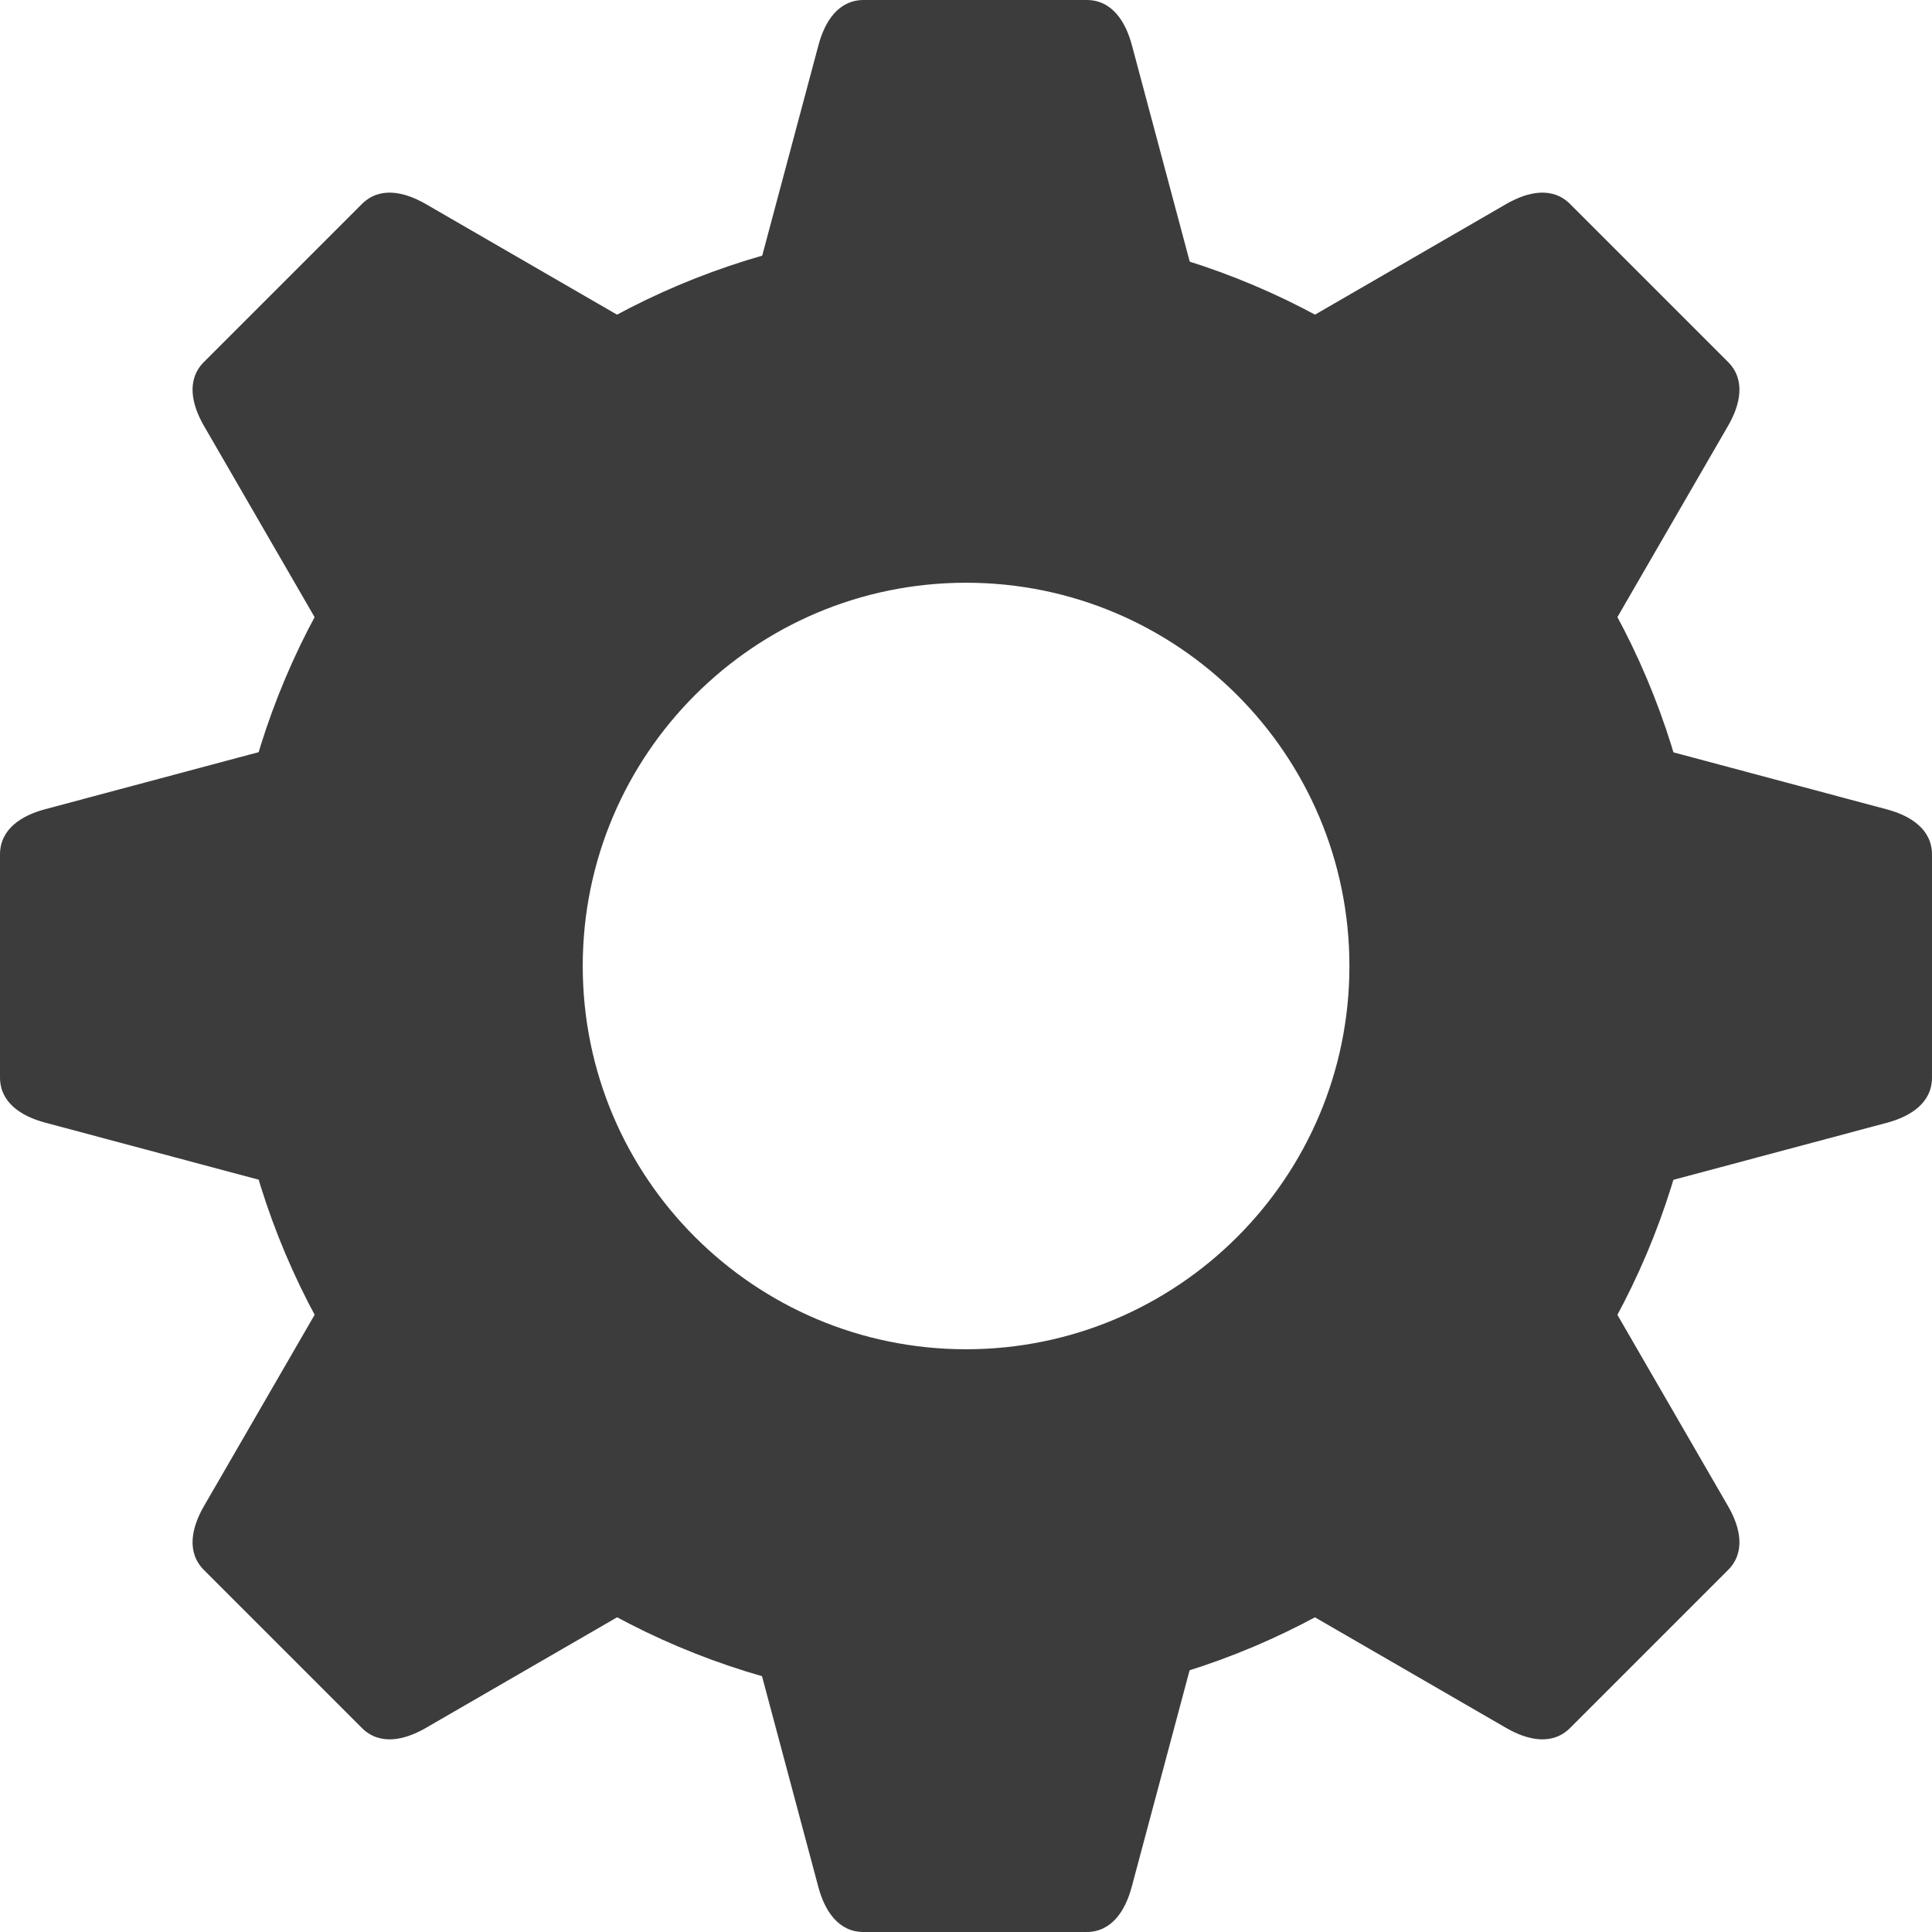
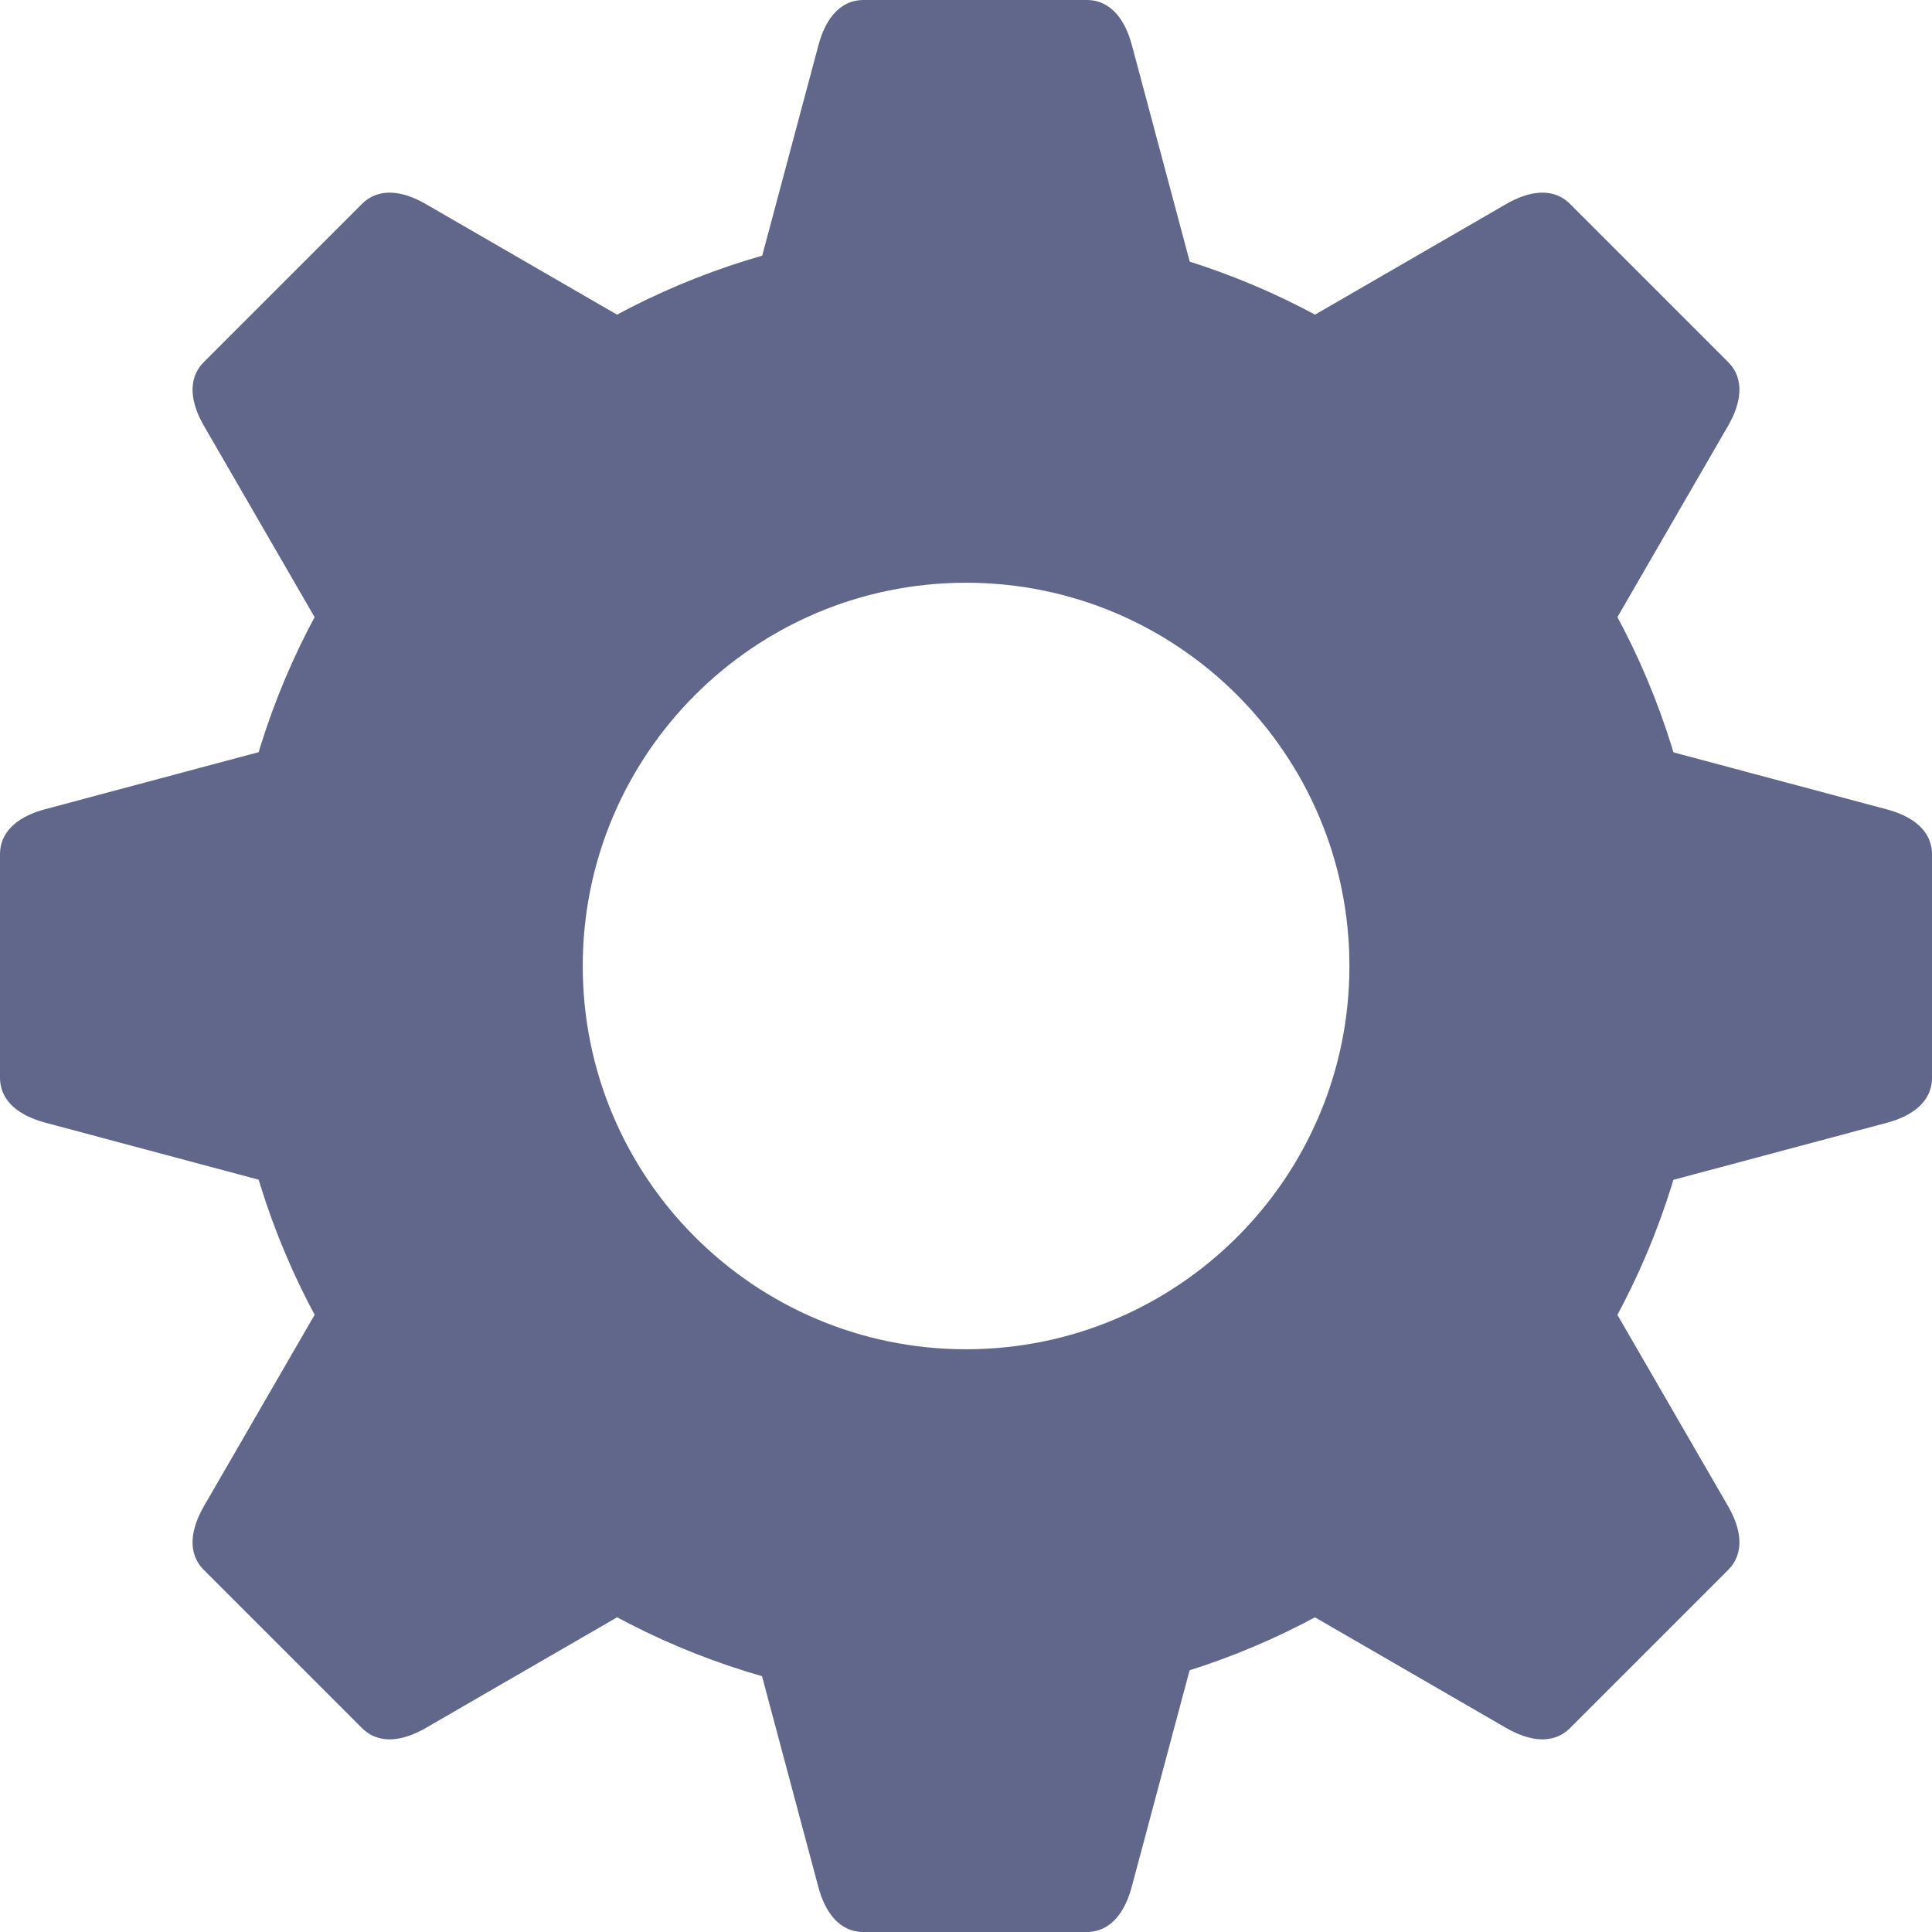
<svg xmlns="http://www.w3.org/2000/svg" width="24" height="24" version="1.1" viewBox="0 0 24 24">
-   <path d="m10.727 2.2835e-6h2.772c0.311 0 0.482 0.261 0.562 0.562l1.07 4.004c0.124 0.466-0.388 0.87-0.87 0.87h-4.294c-0.482 0-0.995-0.405-0.87-0.87l1.07-4.004c0.08-0.301 0.251-0.562 0.562-0.562z" fill="#3c3c3c" />
-   <path d="m13.499 24h-2.772c-0.311 0-0.482-0.261-0.562-0.562l-1.07-4.004c-0.124-0.466 0.388-0.87 0.87-0.87h4.294c0.482 0 0.995 0.405 0.87 0.87l-1.07 4.004c-0.08 0.301-0.251 0.562-0.562 0.562z" fill="#3c3c3c" />
-   <path d="m12.001 2.822c-5.069-2.209e-4 -9.179 4.109-9.178 9.178 4.418e-4 5.069 4.11 9.177 9.178 9.177 5.068-4.42e-4 9.177-4.109 9.177-9.177 2.21e-4 -5.069-4.109-9.178-9.177-9.178z m0 4.417c1.315-8.29e-5 2.505 0.533 3.367 1.395 0.862 0.862 1.395 2.052 1.395 3.367-2.49e-4 1.315-0.533 2.505-1.395 3.366s-2.052 1.394-3.367 1.394c-1.315 8.3e-5 -2.505-0.533-3.367-1.394s-1.395-2.052-1.395-3.366c-8.29e-5 -1.315 0.533-2.505 1.395-3.367 0.862-0.862 2.052-1.395 3.367-1.395z" fill="#3c3c3c" />
-   <path d="m24 10.614v2.772c0 0.311-0.261 0.482-0.562 0.562l-4.004 1.07c-0.466 0.124-0.87-0.388-0.87-0.87v-4.294c0-0.482 0.405-0.995 0.87-0.87l4.004 1.07c0.301 0.08 0.562 0.251 0.562 0.562z" fill="#3c3c3c" />
-   <path d="m-2.53e-6 13.386v-2.772c0-0.311 0.261-0.482 0.562-0.562l4.004-1.07c0.466-0.124 0.87 0.388 0.87 0.87v4.294c0 0.482-0.405 0.995-0.87 0.87l-4.004-1.07c-0.301-0.08-0.562-0.251-0.562-0.562z" fill="#3c3c3c" />
-   <path d="m2.535 4.495 1.96-1.96c0.22-0.22 0.525-0.156 0.795-4.3e-6l3.587 2.075c0.417 0.241 0.341 0.89 4.3e-6 1.231l-3.037 3.037c-0.341 0.341-0.99 0.417-1.231-1.4e-6l-2.075-3.587c-0.156-0.269-0.22-0.575 5.7e-6 -0.795z" fill="#3c3c3c" />
-   <path d="m21.465 19.505-1.96 1.96c-0.22 0.22-0.525 0.156-0.795 4e-6l-3.587-2.075c-0.417-0.241-0.341-0.89-4e-6 -1.231l3.037-3.037c0.341-0.341 0.99-0.417 1.231 2e-6l2.075 3.587c0.156 0.269 0.22 0.575-6e-6 0.795z" fill="#3c3c3c" />
-   <path d="m21.465 4.495-1.96-1.96c-0.22-0.22-0.525-0.156-0.795-4.3e-6l-3.587 2.075c-0.417 0.241-0.341 0.89-5e-6 1.231l3.037 3.037c0.341 0.341 0.99 0.417 1.231-1.4e-6l2.075-3.587c0.156-0.269 0.22-0.575-6e-6 -0.795z" fill="#3c3c3c" />
-   <path d="m2.535 19.505 1.96 1.96c0.22 0.22 0.525 0.156 0.795 4e-6l3.587-2.075c0.417-0.241 0.341-0.89 4.3e-6 -1.231l-3.037-3.037c-0.341-0.341-0.99-0.417-1.231 2e-6l-2.075 3.587c-0.156 0.269-0.22 0.575 5.7e-6 0.795z" fill="#3c3c3c" />
+   <path d="m10.727 2.2835e-6h2.772c0.311 0 0.482 0.261 0.562 0.562l1.07 4.004c0.124 0.466-0.388 0.87-0.87 0.87h-4.294c-0.482 0-0.995-0.405-0.87-0.87l1.07-4.004c0.08-0.301 0.251-0.562 0.562-0.562z" fill="#60678B" />
+   <path d="m13.499 24h-2.772c-0.311 0-0.482-0.261-0.562-0.562l-1.07-4.004c-0.124-0.466 0.388-0.87 0.87-0.87h4.294c0.482 0 0.995 0.405 0.87 0.87l-1.07 4.004c-0.08 0.301-0.251 0.562-0.562 0.562z" fill="#60678B" />
+   <path d="m12.001 2.822c-5.069-2.209e-4 -9.179 4.109-9.178 9.178 4.418e-4 5.069 4.11 9.177 9.178 9.177 5.068-4.42e-4 9.177-4.109 9.177-9.177 2.21e-4 -5.069-4.109-9.178-9.177-9.178z m0 4.417c1.315-8.29e-5 2.505 0.533 3.367 1.395 0.862 0.862 1.395 2.052 1.395 3.367-2.49e-4 1.315-0.533 2.505-1.395 3.366s-2.052 1.394-3.367 1.394c-1.315 8.3e-5 -2.505-0.533-3.367-1.394s-1.395-2.052-1.395-3.366c-8.29e-5 -1.315 0.533-2.505 1.395-3.367 0.862-0.862 2.052-1.395 3.367-1.395z" fill="#60678B" />
+   <path d="m24 10.614v2.772c0 0.311-0.261 0.482-0.562 0.562l-4.004 1.07c-0.466 0.124-0.87-0.388-0.87-0.87v-4.294c0-0.482 0.405-0.995 0.87-0.87l4.004 1.07c0.301 0.08 0.562 0.251 0.562 0.562z" fill="#60678B" />
+   <path d="m-2.53e-6 13.386v-2.772c0-0.311 0.261-0.482 0.562-0.562l4.004-1.07c0.466-0.124 0.87 0.388 0.87 0.87v4.294c0 0.482-0.405 0.995-0.87 0.87l-4.004-1.07c-0.301-0.08-0.562-0.251-0.562-0.562z" fill="#60678B" />
+   <path d="m2.535 4.495 1.96-1.96c0.22-0.22 0.525-0.156 0.795-4.3e-6l3.587 2.075c0.417 0.241 0.341 0.89 4.3e-6 1.231l-3.037 3.037c-0.341 0.341-0.99 0.417-1.231-1.4e-6l-2.075-3.587c-0.156-0.269-0.22-0.575 5.7e-6 -0.795z" fill="#60678B" />
+   <path d="m21.465 19.505-1.96 1.96c-0.22 0.22-0.525 0.156-0.795 4e-6l-3.587-2.075c-0.417-0.241-0.341-0.89-4e-6 -1.231l3.037-3.037c0.341-0.341 0.99-0.417 1.231 2e-6l2.075 3.587c0.156 0.269 0.22 0.575-6e-6 0.795z" fill="#60678B" />
+   <path d="m21.465 4.495-1.96-1.96c-0.22-0.22-0.525-0.156-0.795-4.3e-6l-3.587 2.075c-0.417 0.241-0.341 0.89-5e-6 1.231l3.037 3.037c0.341 0.341 0.99 0.417 1.231-1.4e-6l2.075-3.587c0.156-0.269 0.22-0.575-6e-6 -0.795z" fill="#60678B" />
+   <path d="m2.535 19.505 1.96 1.96c0.22 0.22 0.525 0.156 0.795 4e-6l3.587-2.075c0.417-0.241 0.341-0.89 4.3e-6 -1.231l-3.037-3.037c-0.341-0.341-0.99-0.417-1.231 2e-6l-2.075 3.587c-0.156 0.269-0.22 0.575 5.7e-6 0.795z" fill="#60678B" />
</svg>
